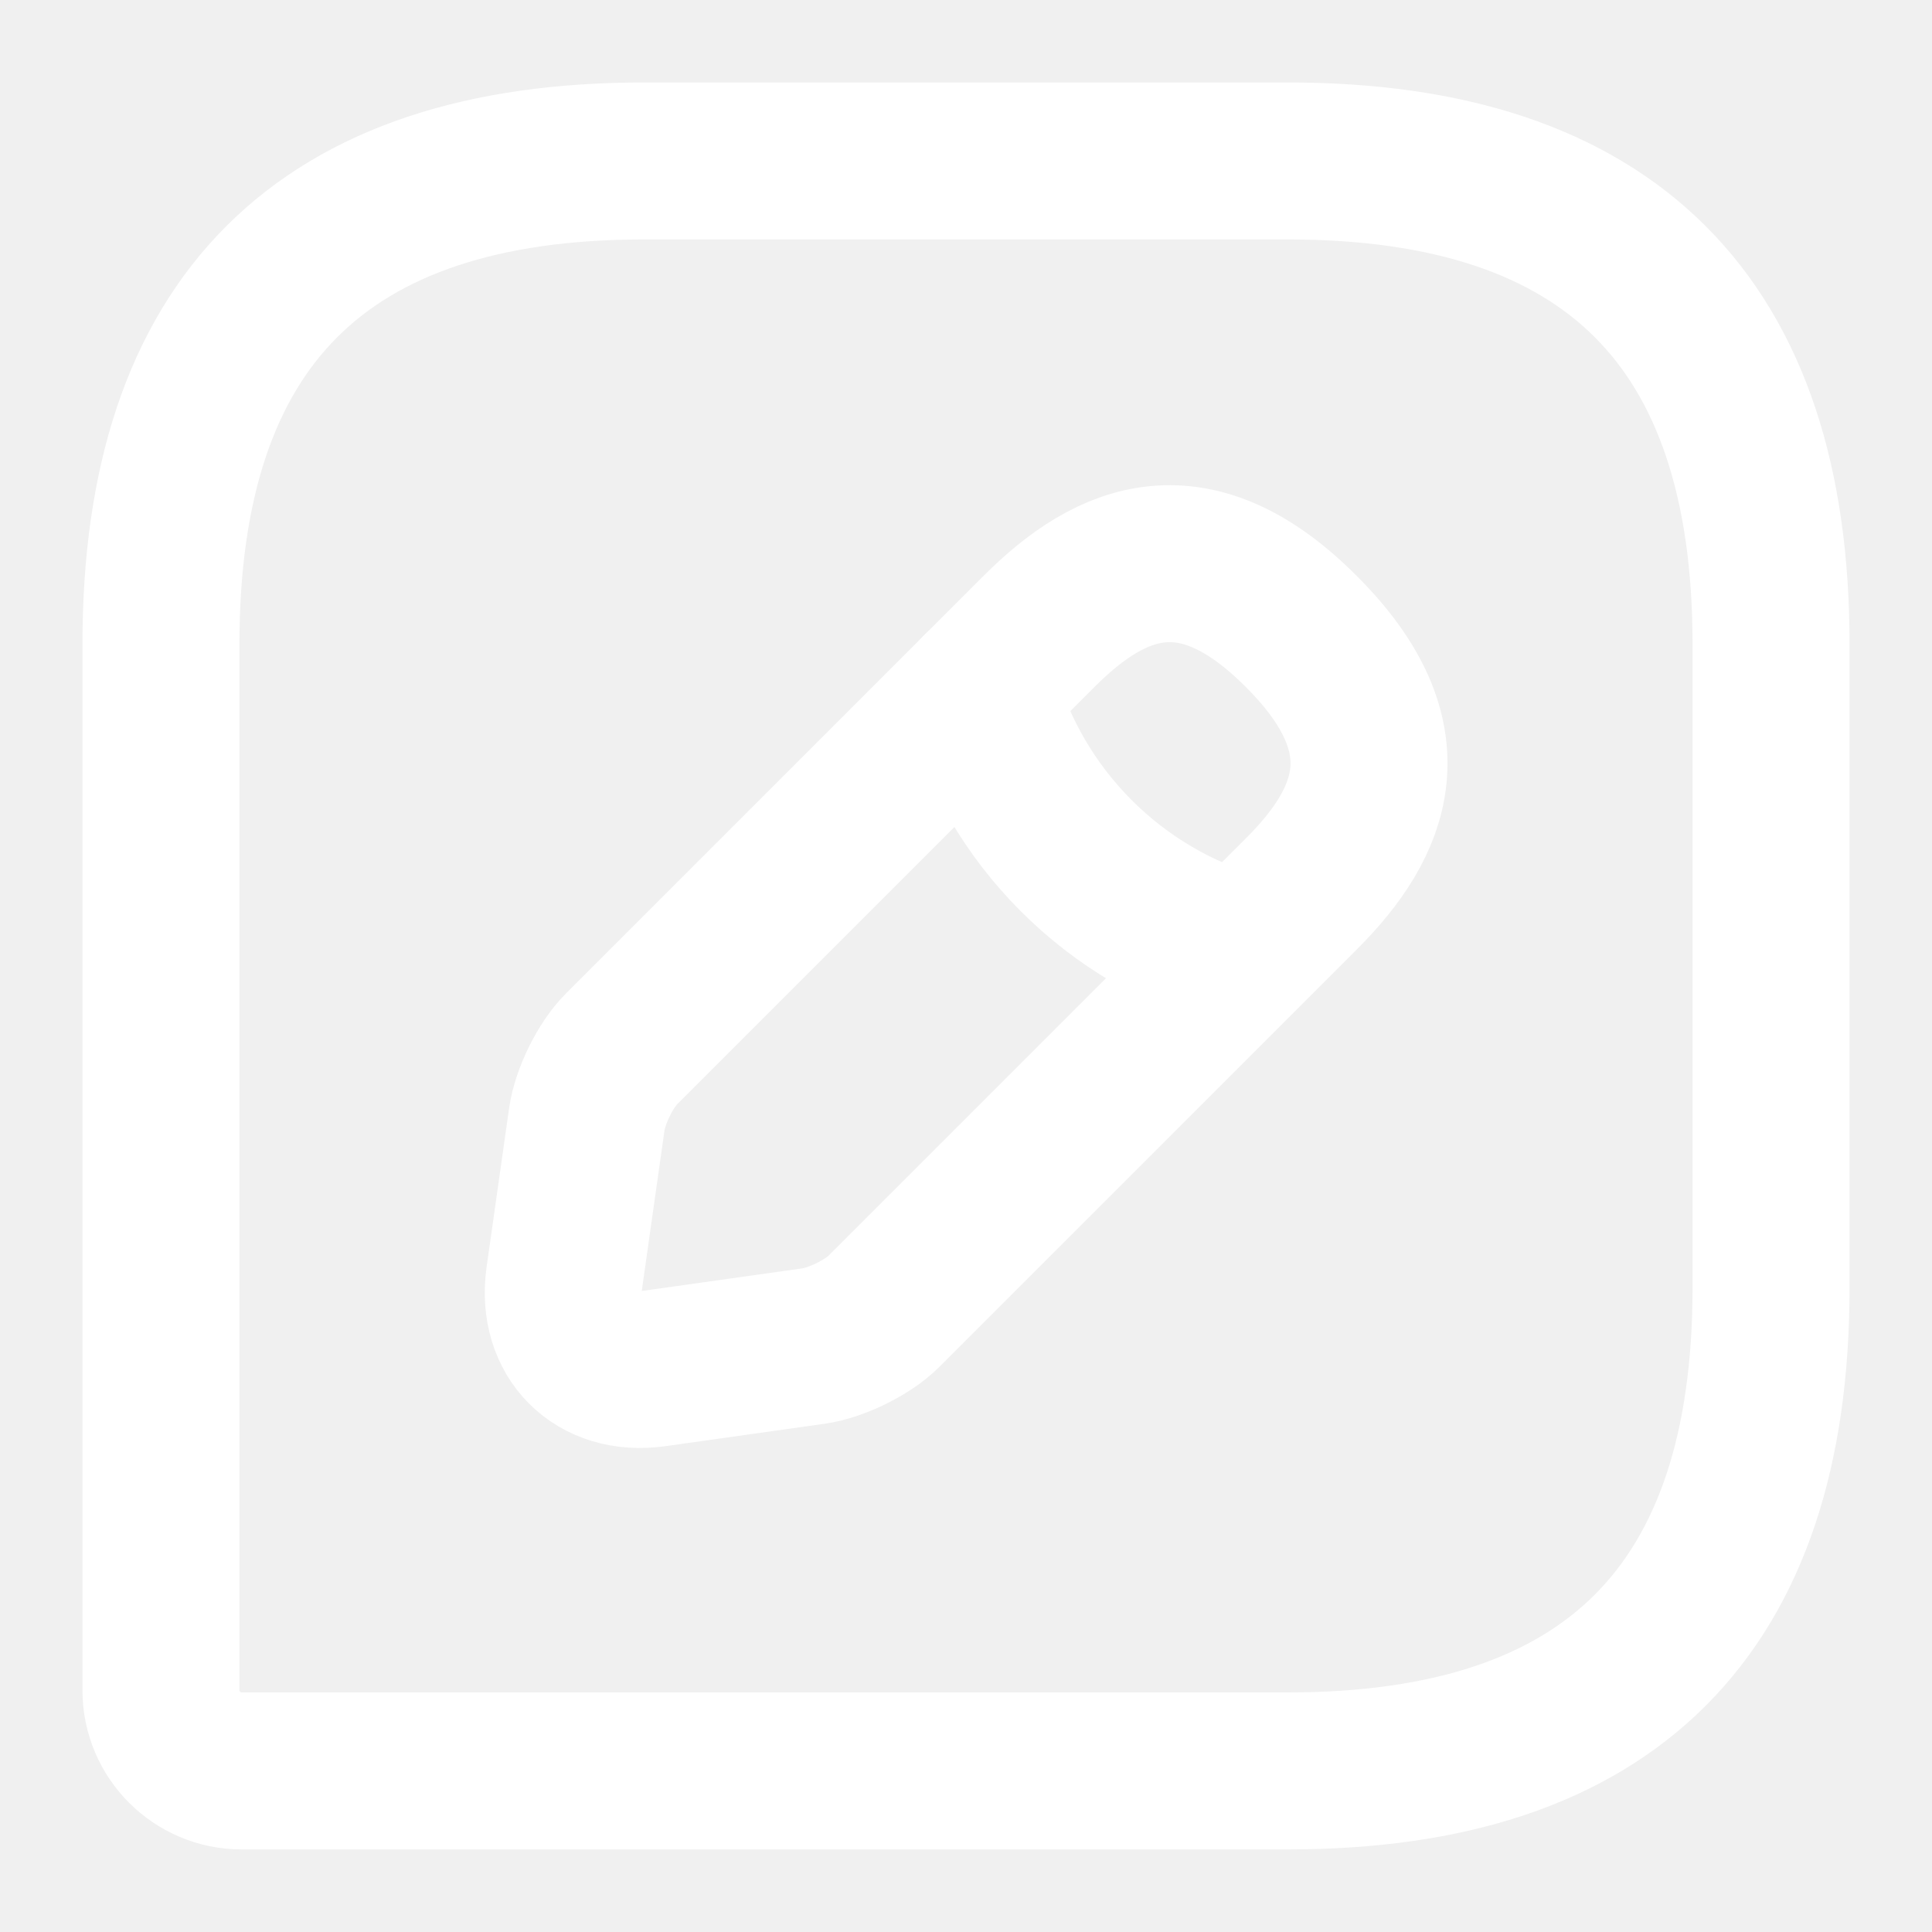
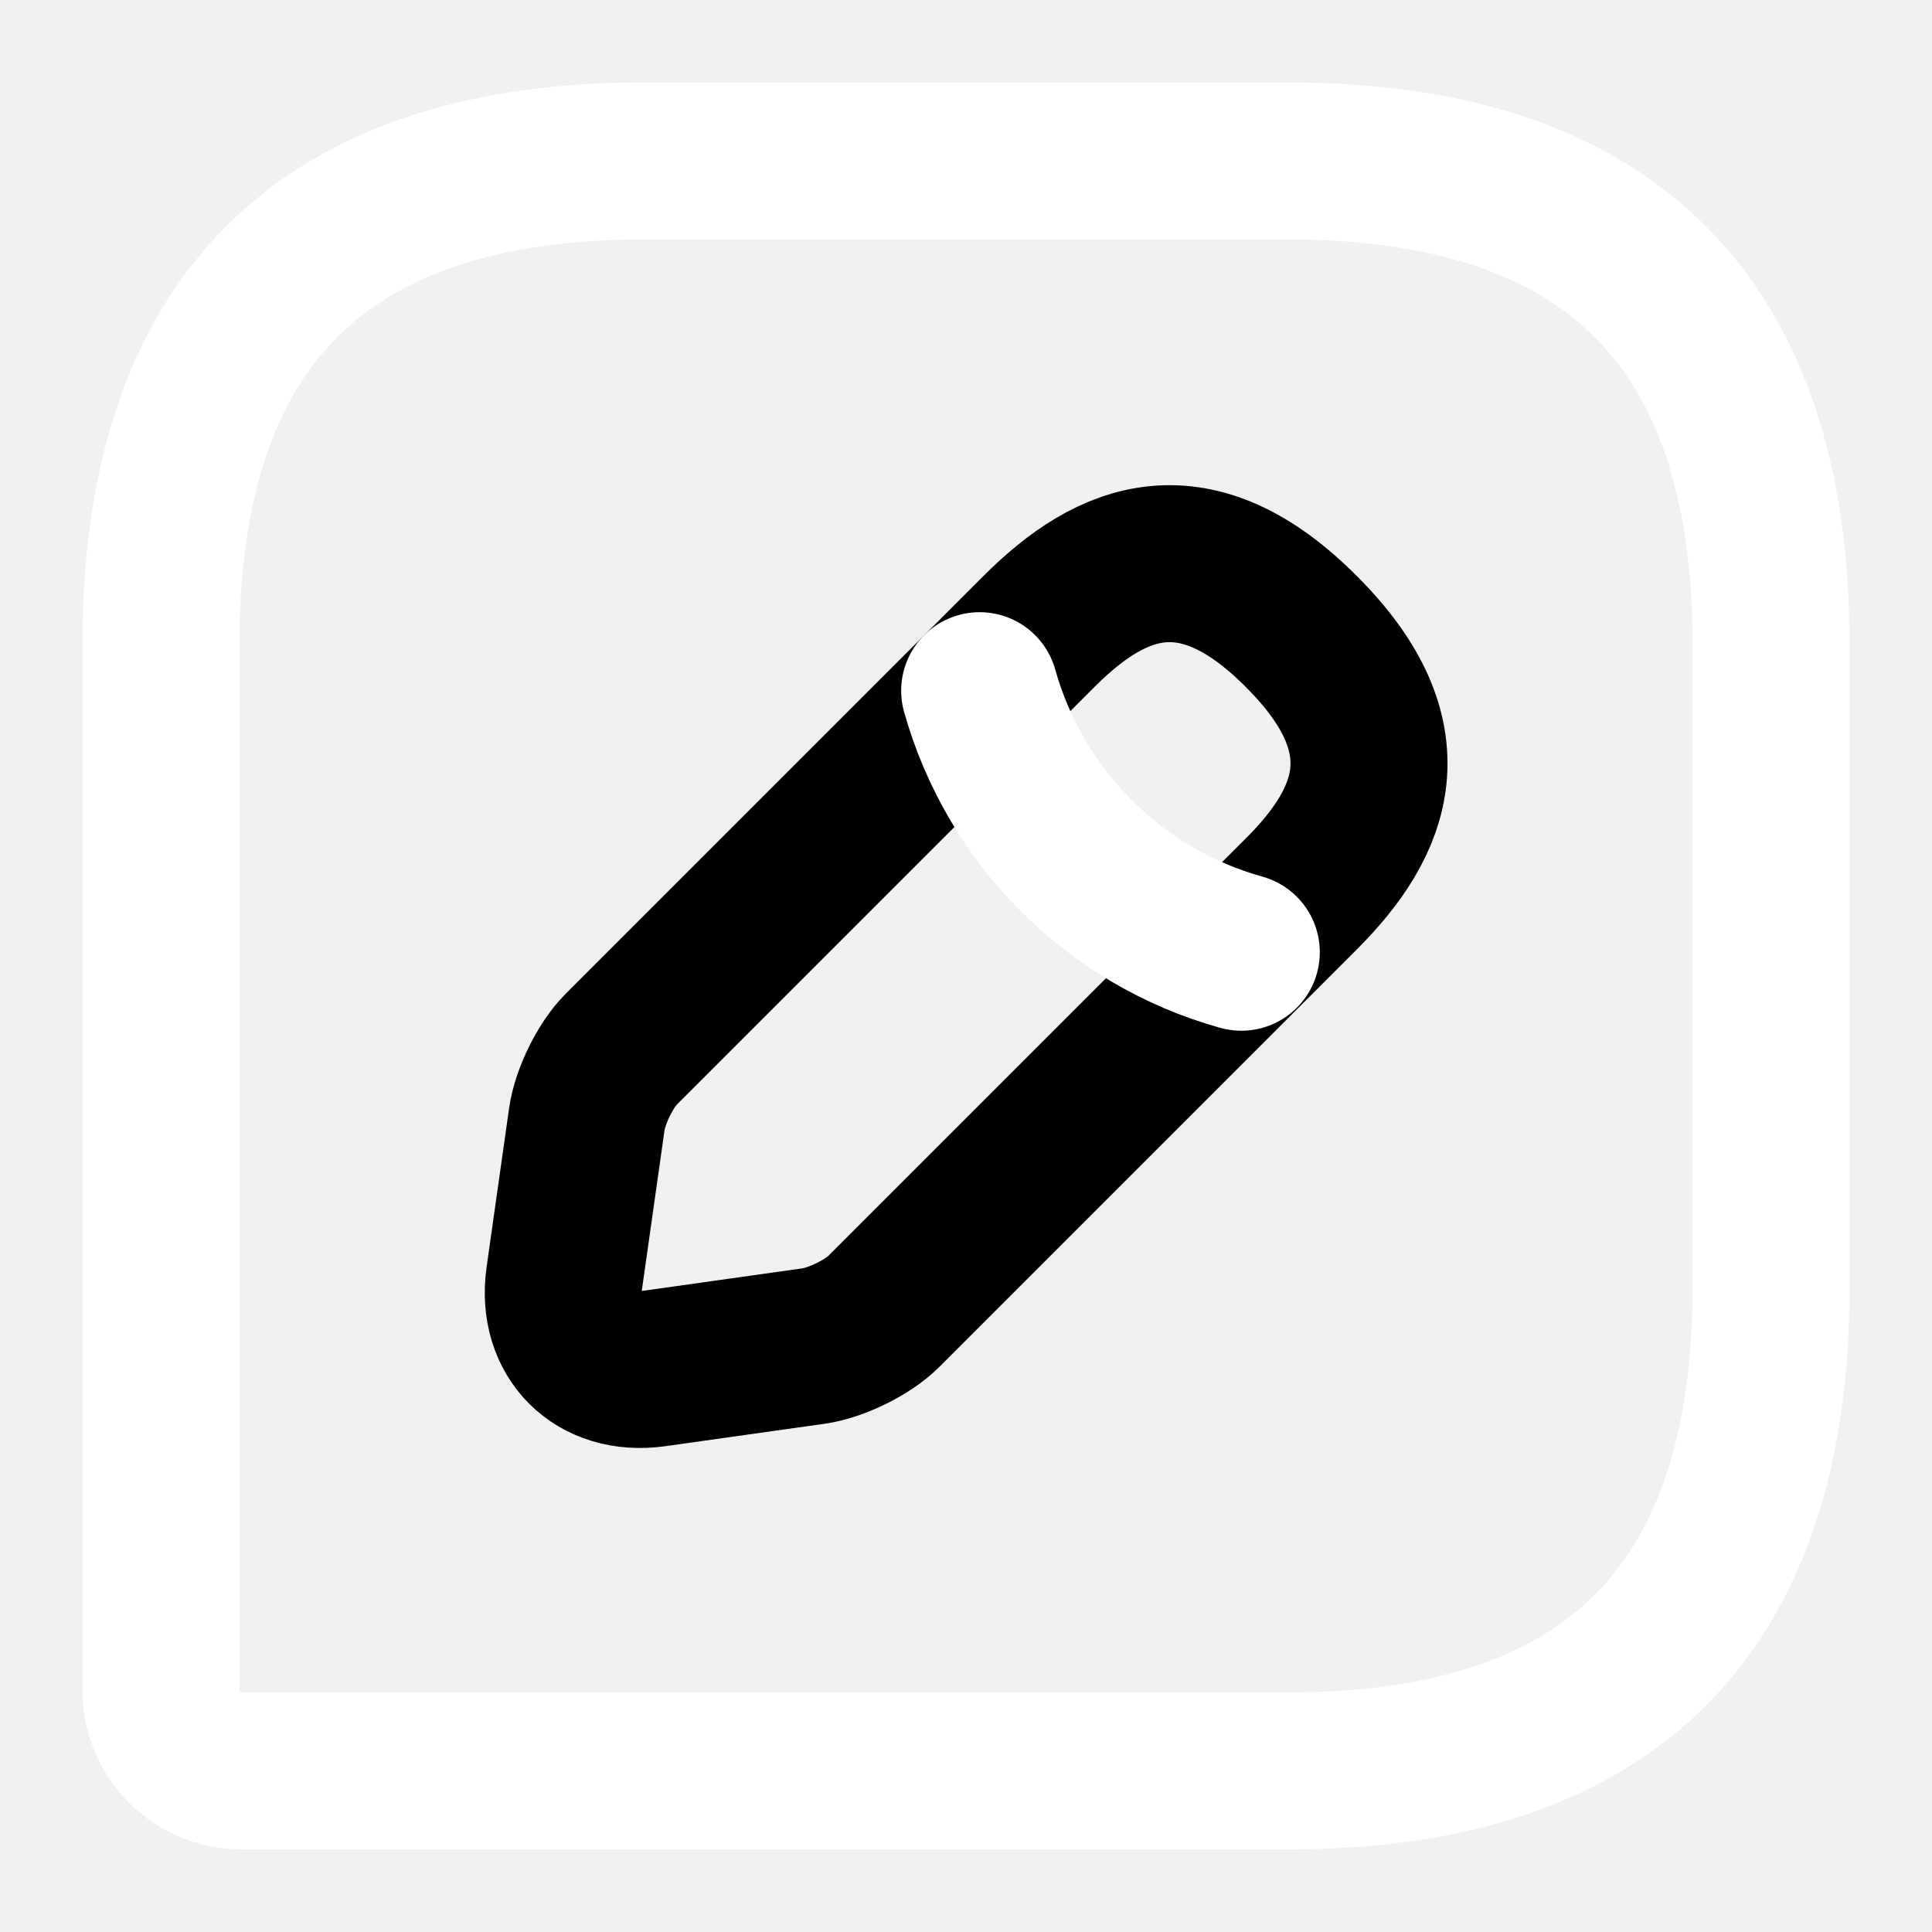
<svg xmlns="http://www.w3.org/2000/svg" width="16" height="16" viewBox="0 0 16 16" fill="none">
  <path d="M10.667 1.333H5.333C2.667 1.333 1.333 2.666 1.333 5.333V14C1.333 14.366 1.633 14.666 2 14.666H10.667C13.333 14.666 14.667 13.333 14.667 10.666V5.333C14.667 2.666 13.333 1.333 10.667 1.333Z" stroke="white" stroke-width="1.3" stroke-linecap="round" stroke-linejoin="round" />
-   <path d="M8.607 5.227L5.147 8.687C5.013 8.82 4.887 9.08 4.86 9.267L4.673 10.587C4.607 11.067 4.94 11.4 5.42 11.333L6.74 11.147C6.927 11.12 7.187 10.993 7.32 10.86L10.78 7.4C11.373 6.807 11.66 6.113 10.78 5.233C9.9 4.347 9.207 4.627 8.607 5.227Z" stroke="white" stroke-width="1.3" stroke-miterlimit="10" stroke-linecap="round" stroke-linejoin="round" />
+   <path d="M8.607 5.227L5.147 8.687C5.013 8.82 4.887 9.08 4.86 9.267L4.673 10.587C4.607 11.067 4.94 11.4 5.42 11.333L6.74 11.147C6.927 11.12 7.187 10.993 7.32 10.86L10.78 7.4C11.373 6.807 11.66 6.113 10.78 5.233C9.9 4.347 9.207 4.627 8.607 5.227Z" stroke="black" stroke-width="1.3" stroke-miterlimit="10" stroke-linecap="round" stroke-linejoin="round" />
  <path d="M8.113 5.72C8.407 6.766 9.227 7.593 10.28 7.886" stroke="white" stroke-width="1.3" stroke-miterlimit="10" stroke-linecap="round" stroke-linejoin="round" />
</svg>
